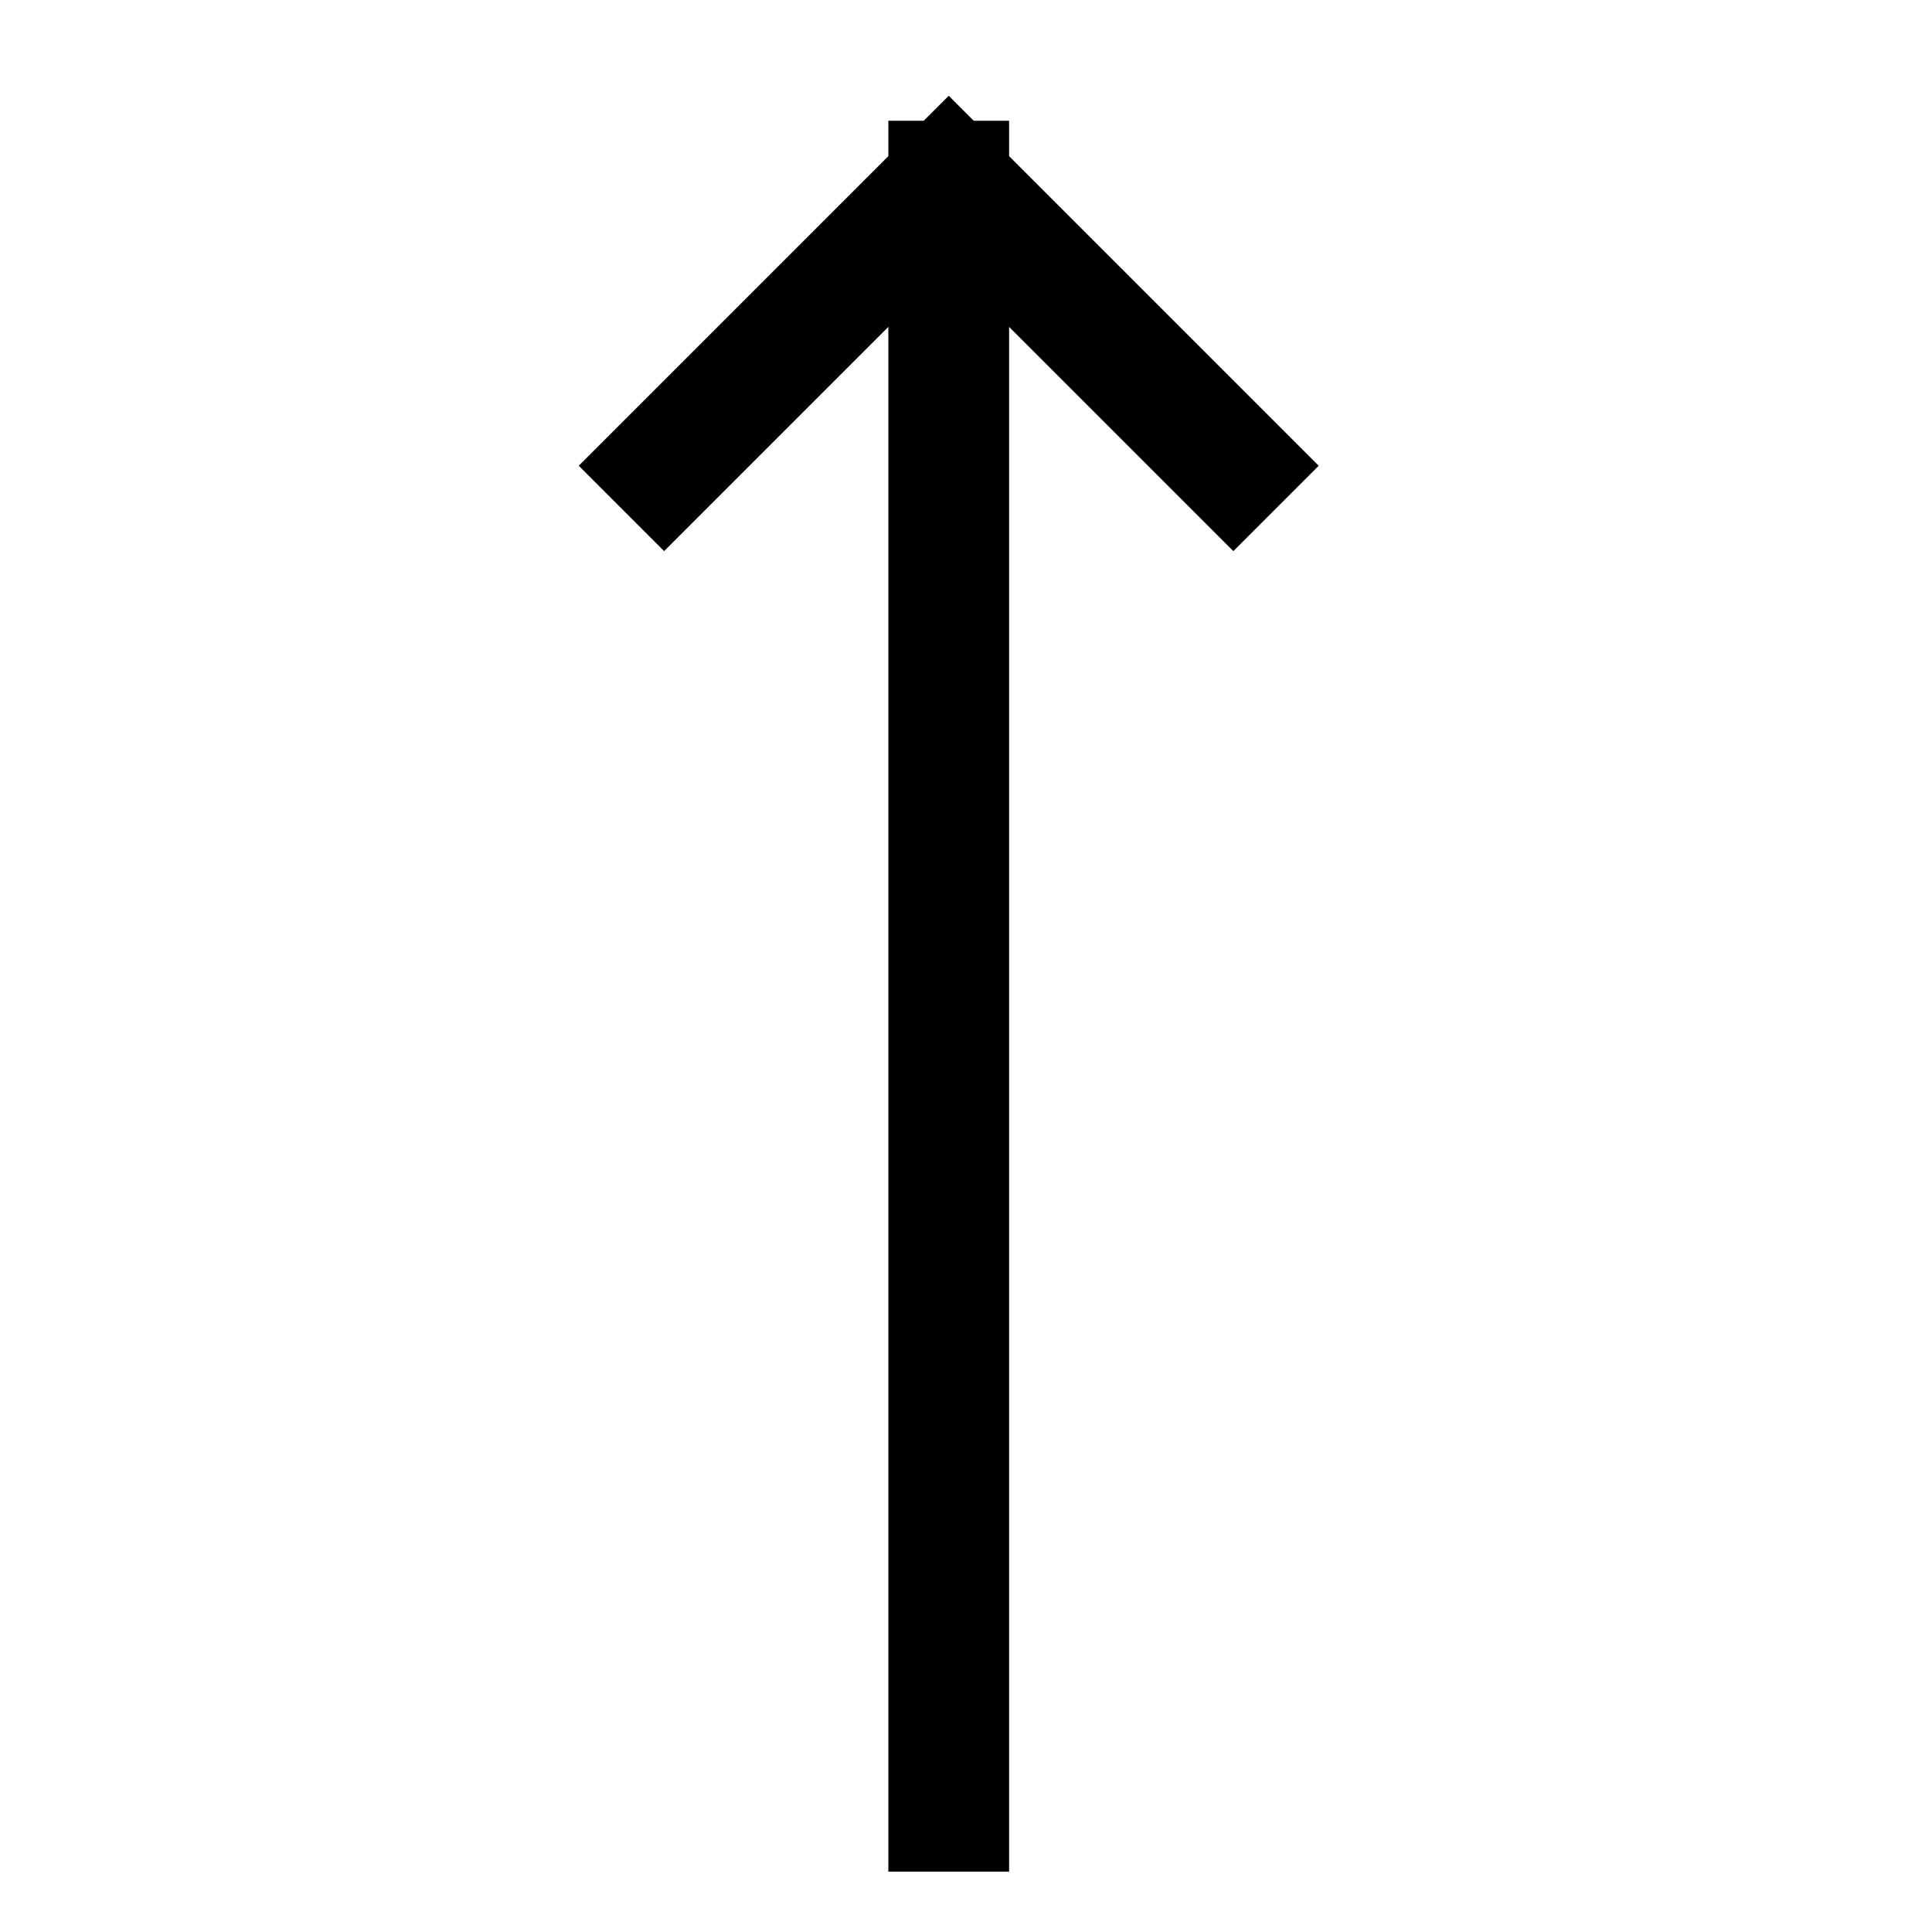
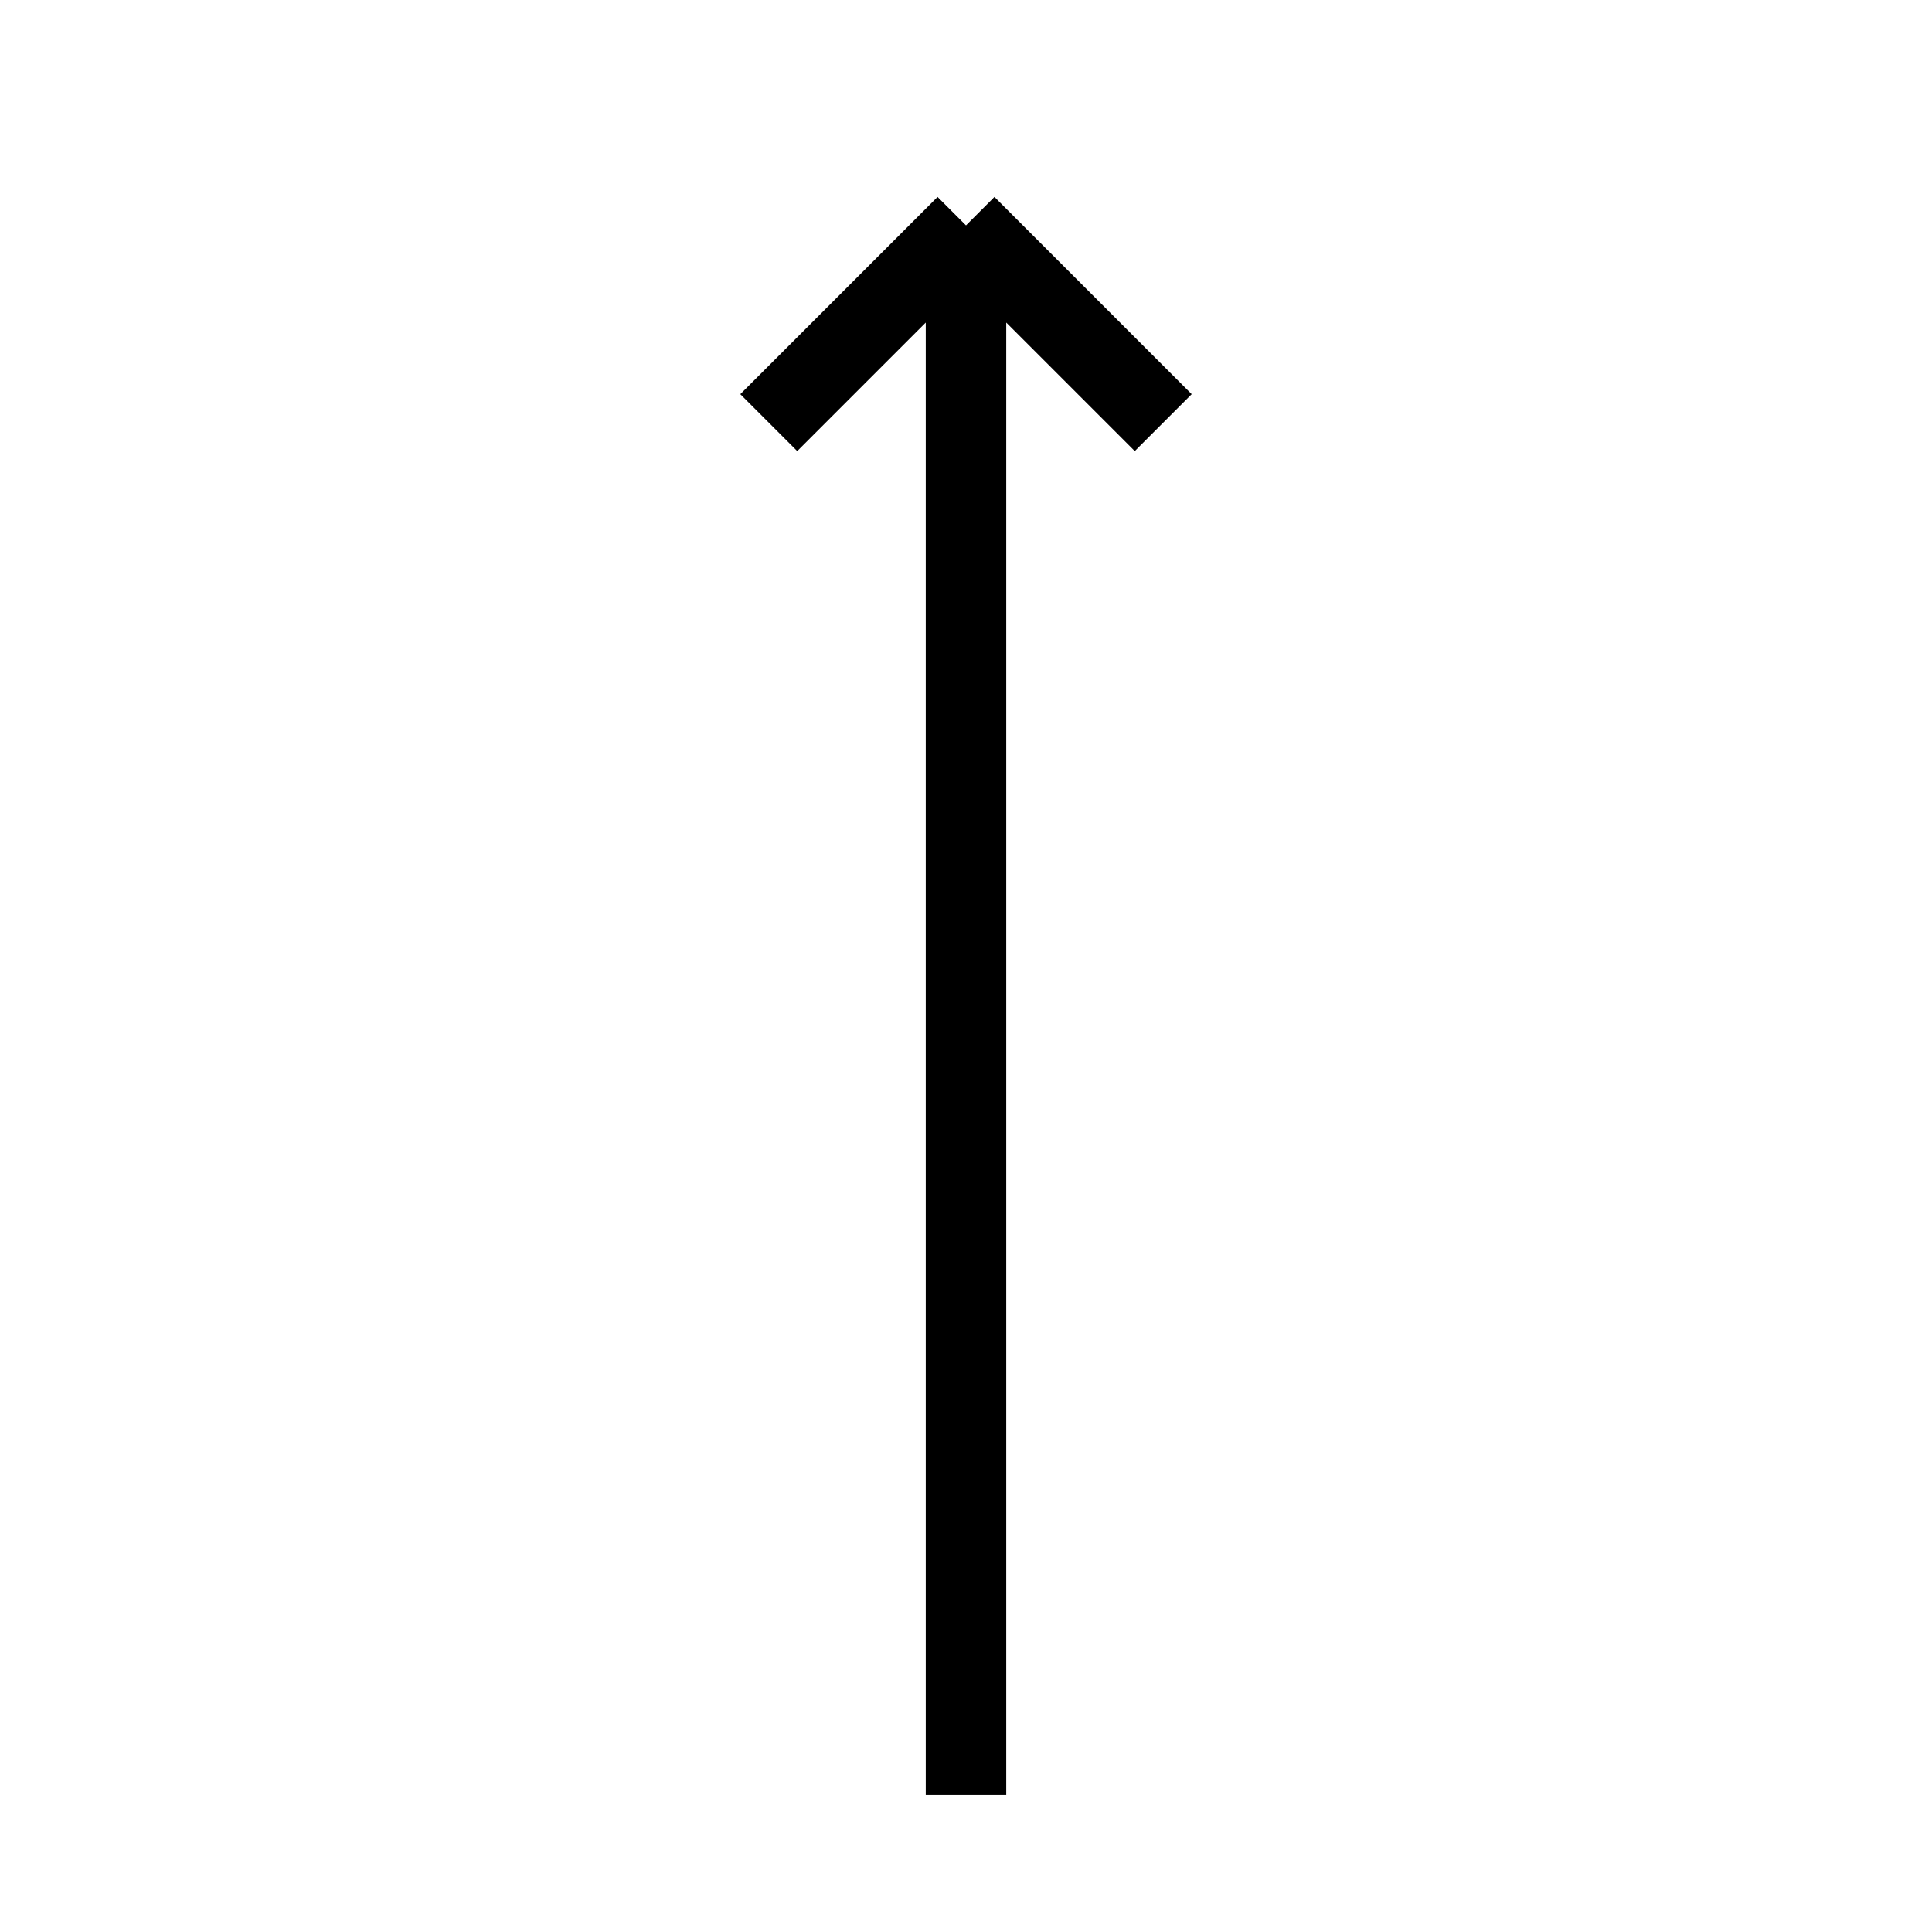
- <svg xmlns="http://www.w3.org/2000/svg" width="16" height="16" viewBox="0 0 16 16" fill="none">
-   <path d="M7.857 1.5L5.5 3.857M7.857 1.5L10.214 3.857M7.857 1.5L7.857 15" stroke="currentColor" stroke-width="1" stroke-linecap="square" stroke-linejoin="miter" />
+ <svg xmlns="http://www.w3.org/2000/svg" width="24" height="24" fill="none" viewBox="0 0 24 24" stroke="currentColor" stroke-width="1">
+   <path d="M9.55 5.25 12 2.8m0 0 2.45 2.45M12 2.8v19.5" />
</svg>
